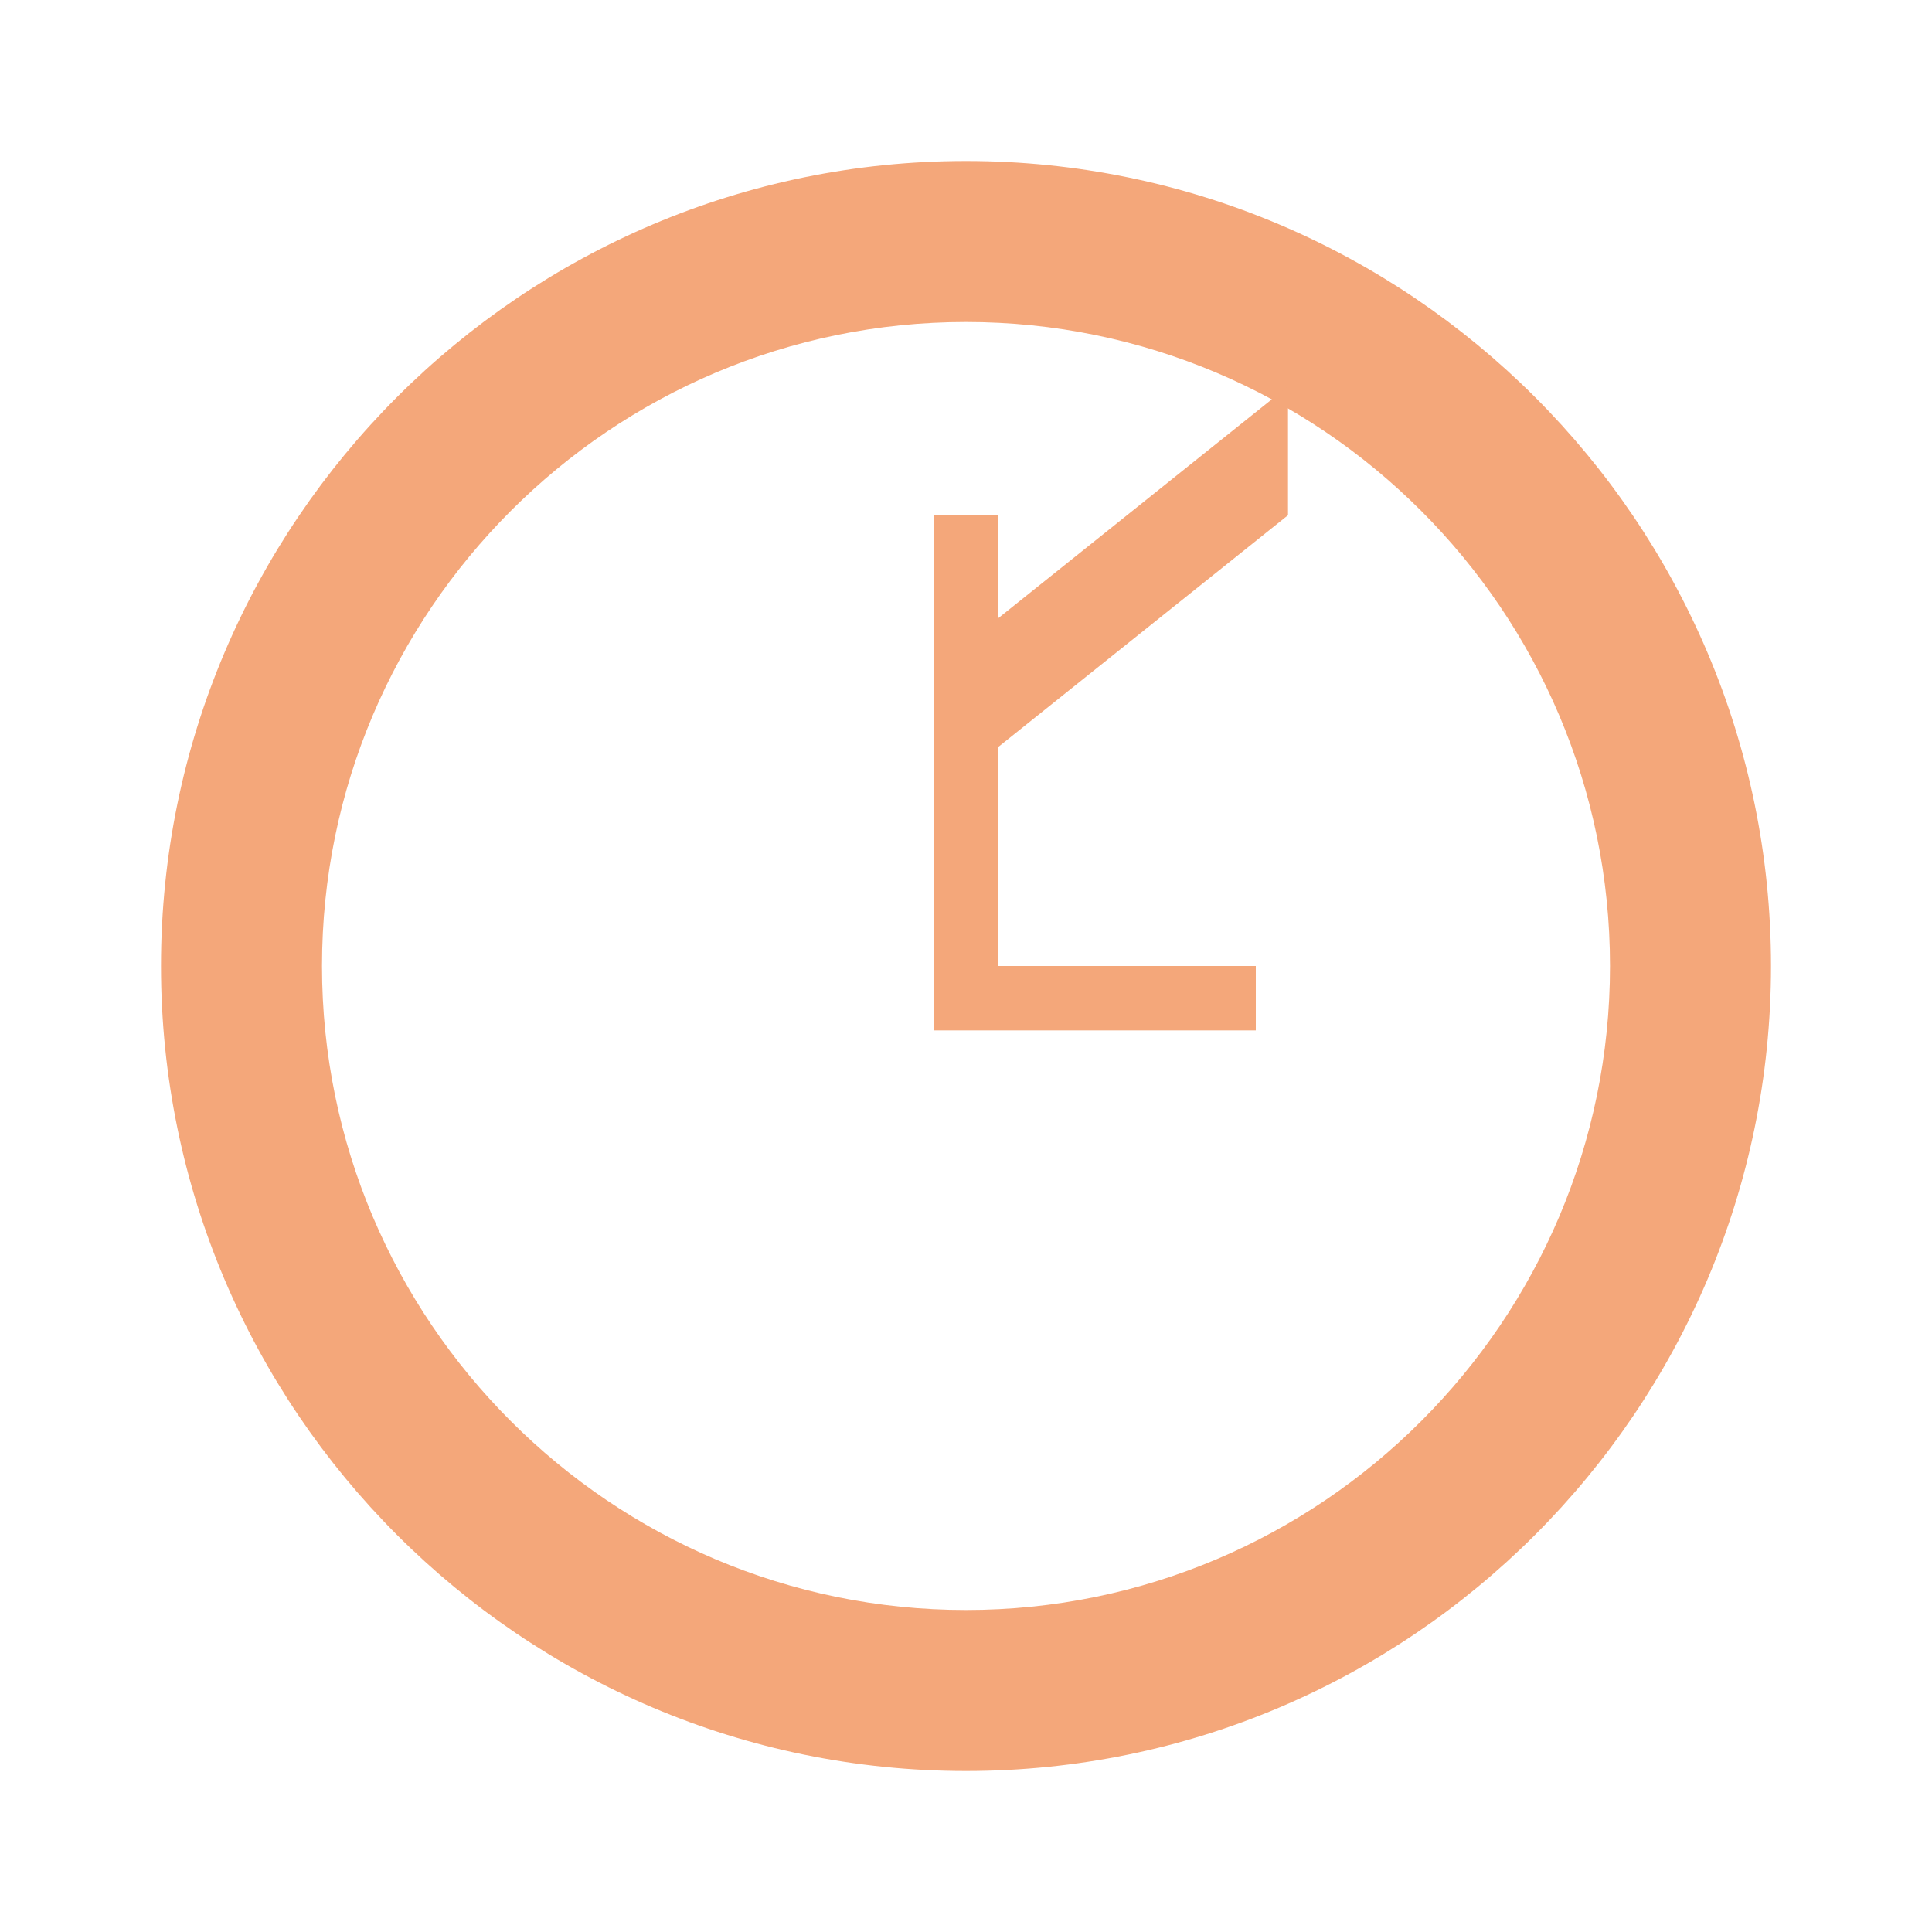
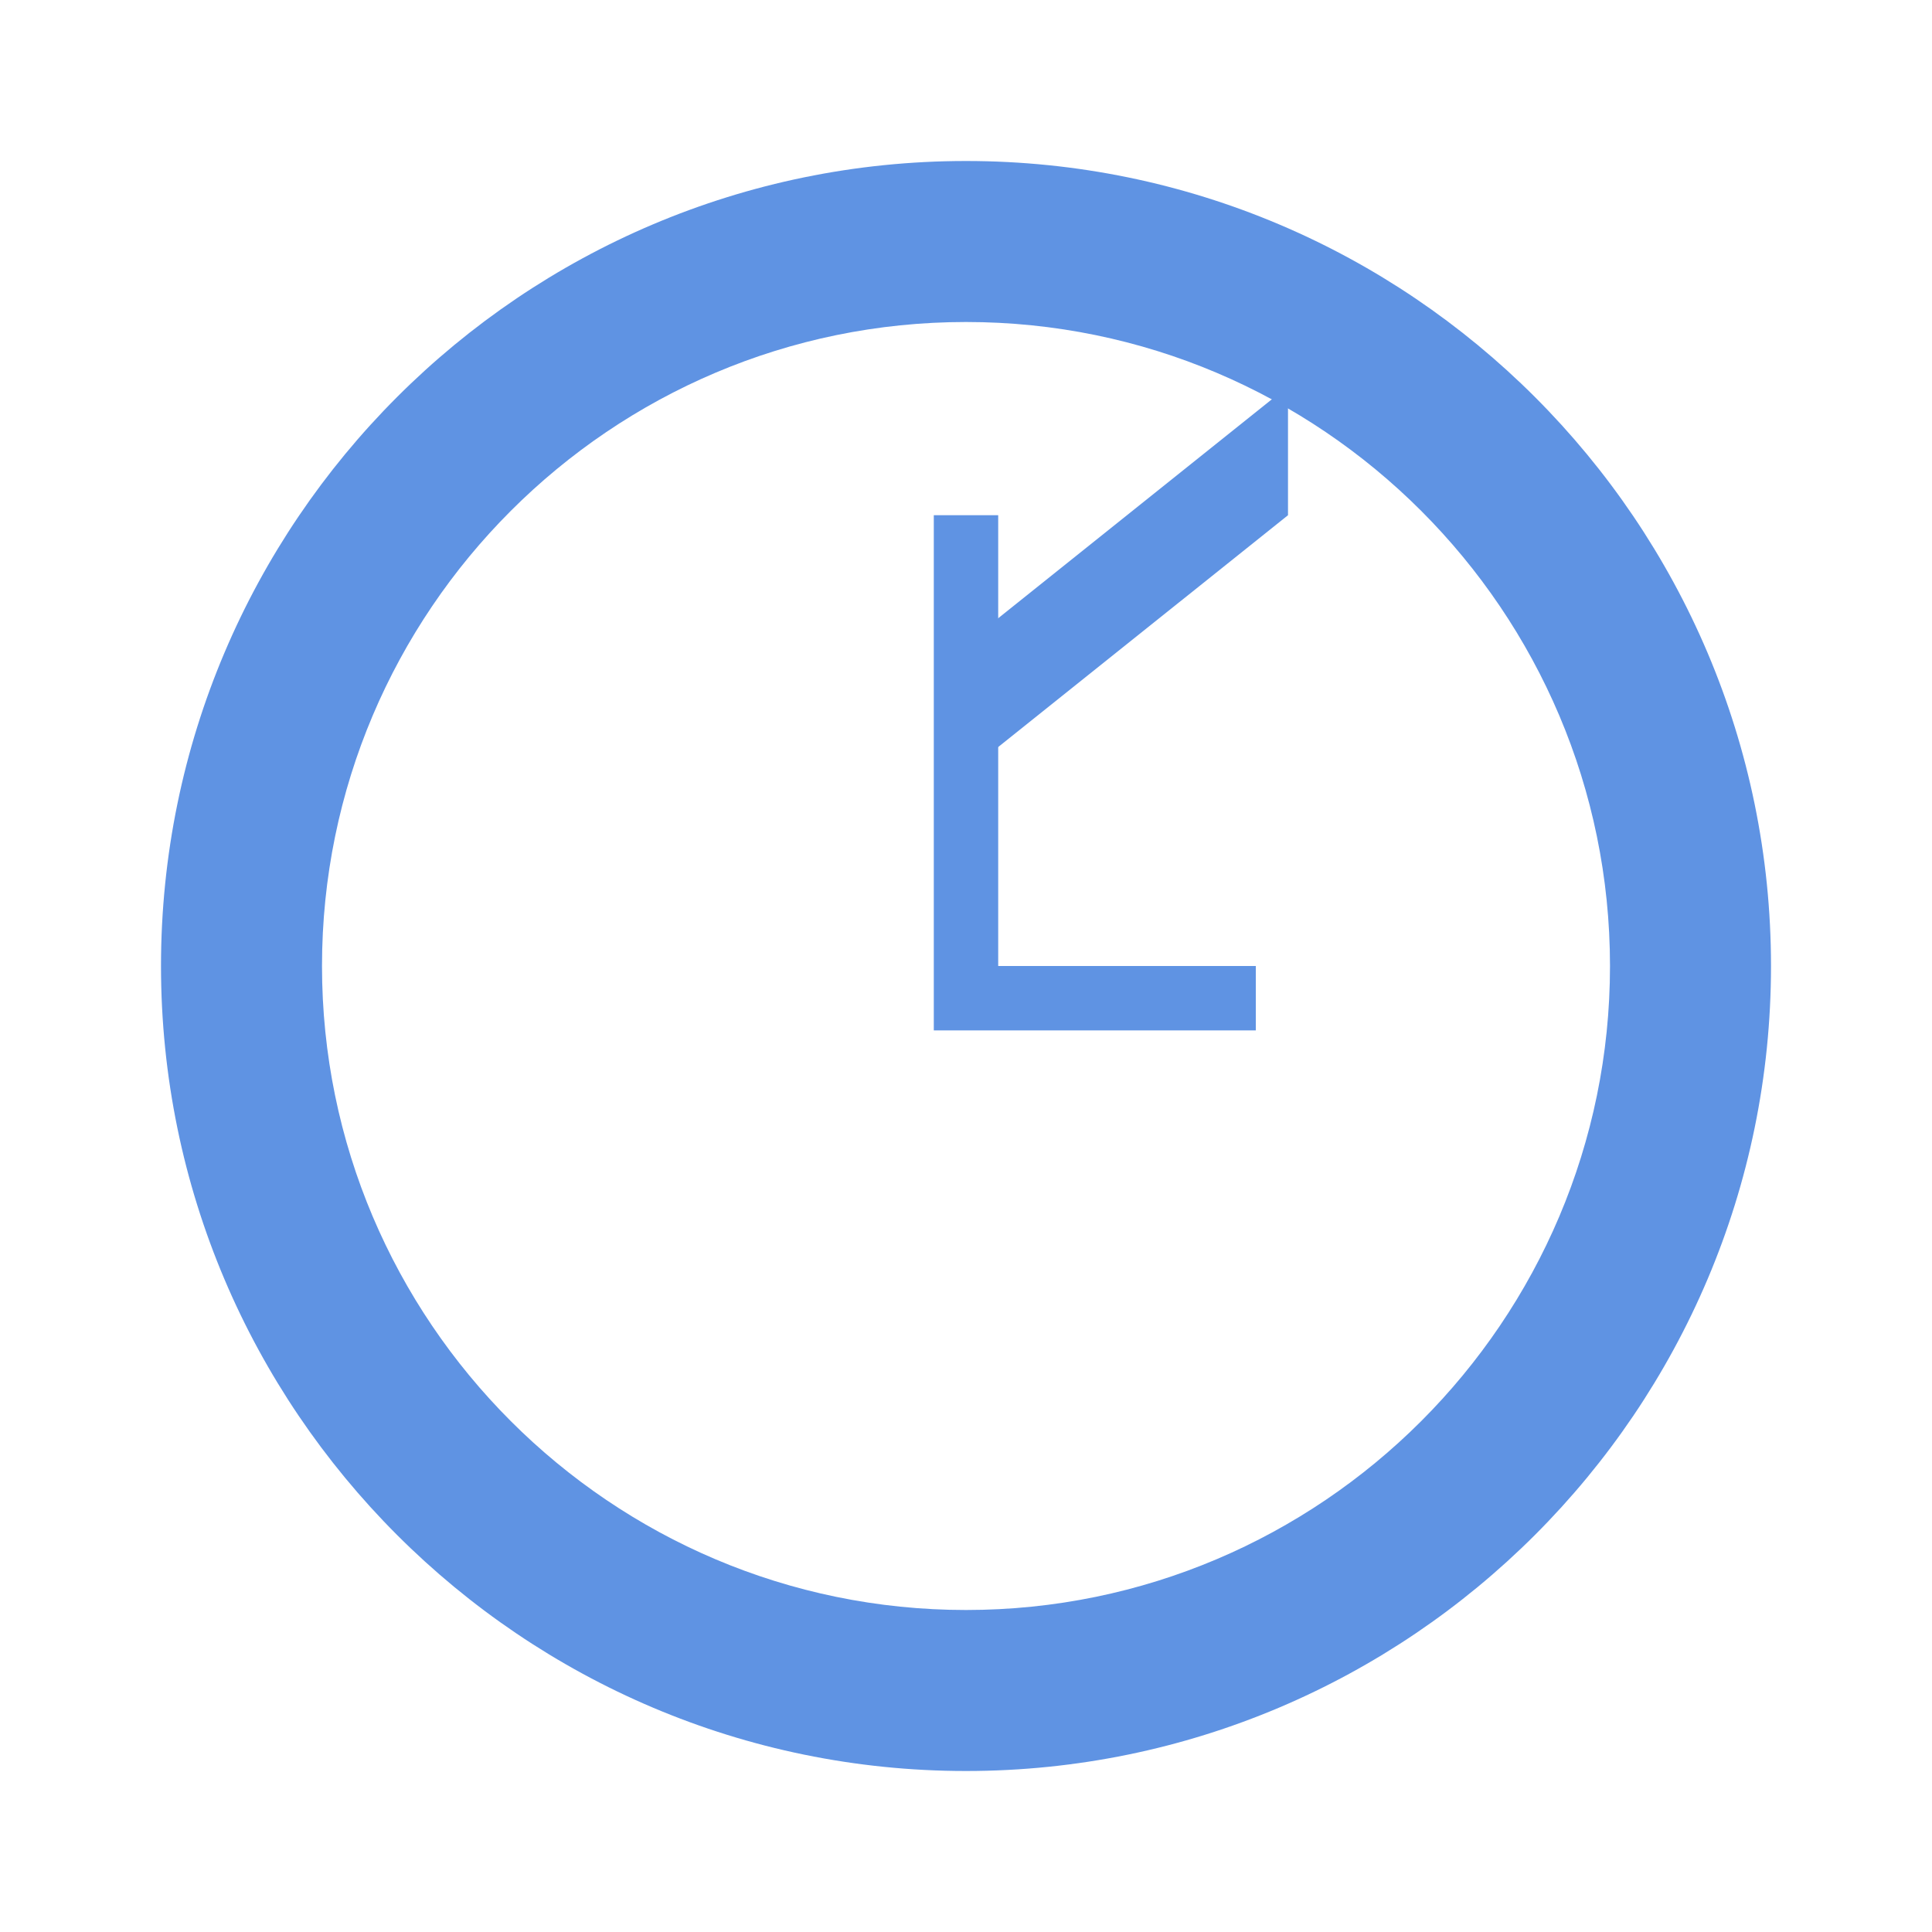
<svg xmlns="http://www.w3.org/2000/svg" width="60" height="60" viewBox="0 0 60 60">
-   <g fill="#F4A77A">
+   <g fill="#5f93e3">
    <path d="M30 5C16.215 5 5 16.215 5 30C5 43.785 16.215 55 30 55C43.785 55 55 43.785 55 30C55 16.215 43.785 5 30 5ZM30 50C18.972 50 10 41.028 10 30C10 18.972 18.972 10 30 10C41.028 10 50 18.972 50 30C50 41.028 41.028 50 30 50Z" />
    <path d="M31 16V30H39V32H29V16H31Z" />
    <path d="M30 20L40 12V16L30 24V20Z" />
  </g>
</svg>
